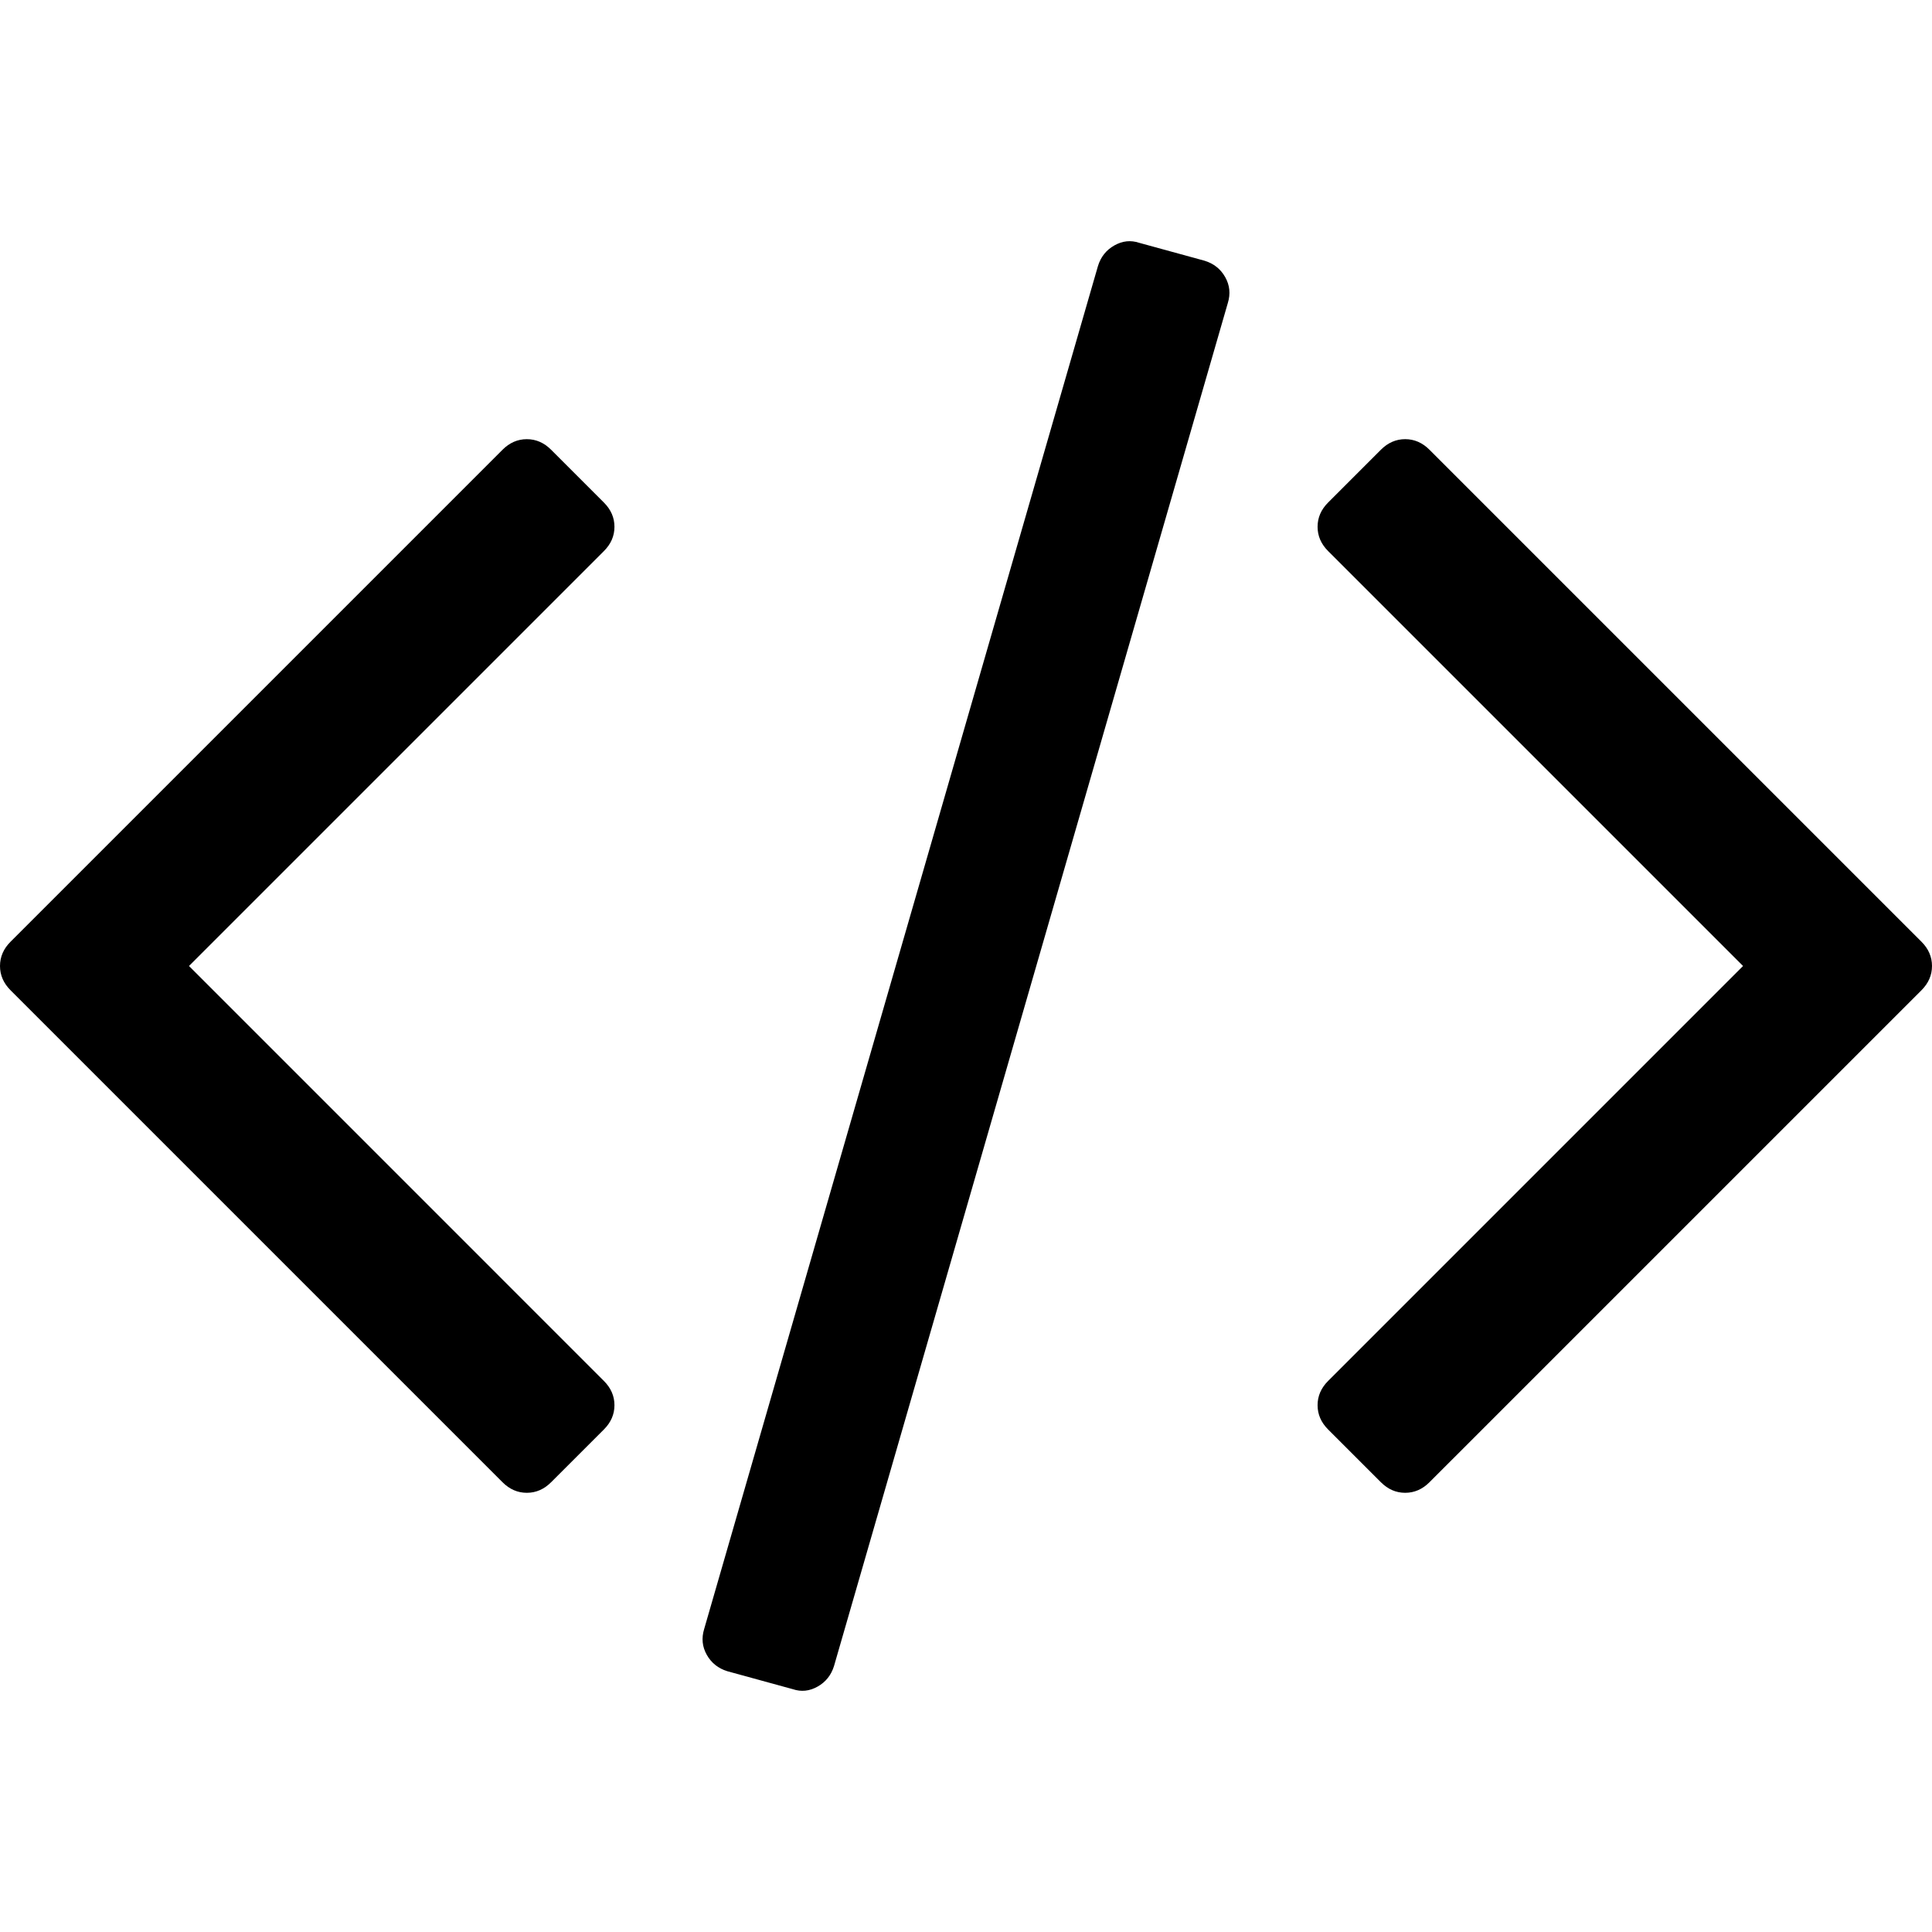
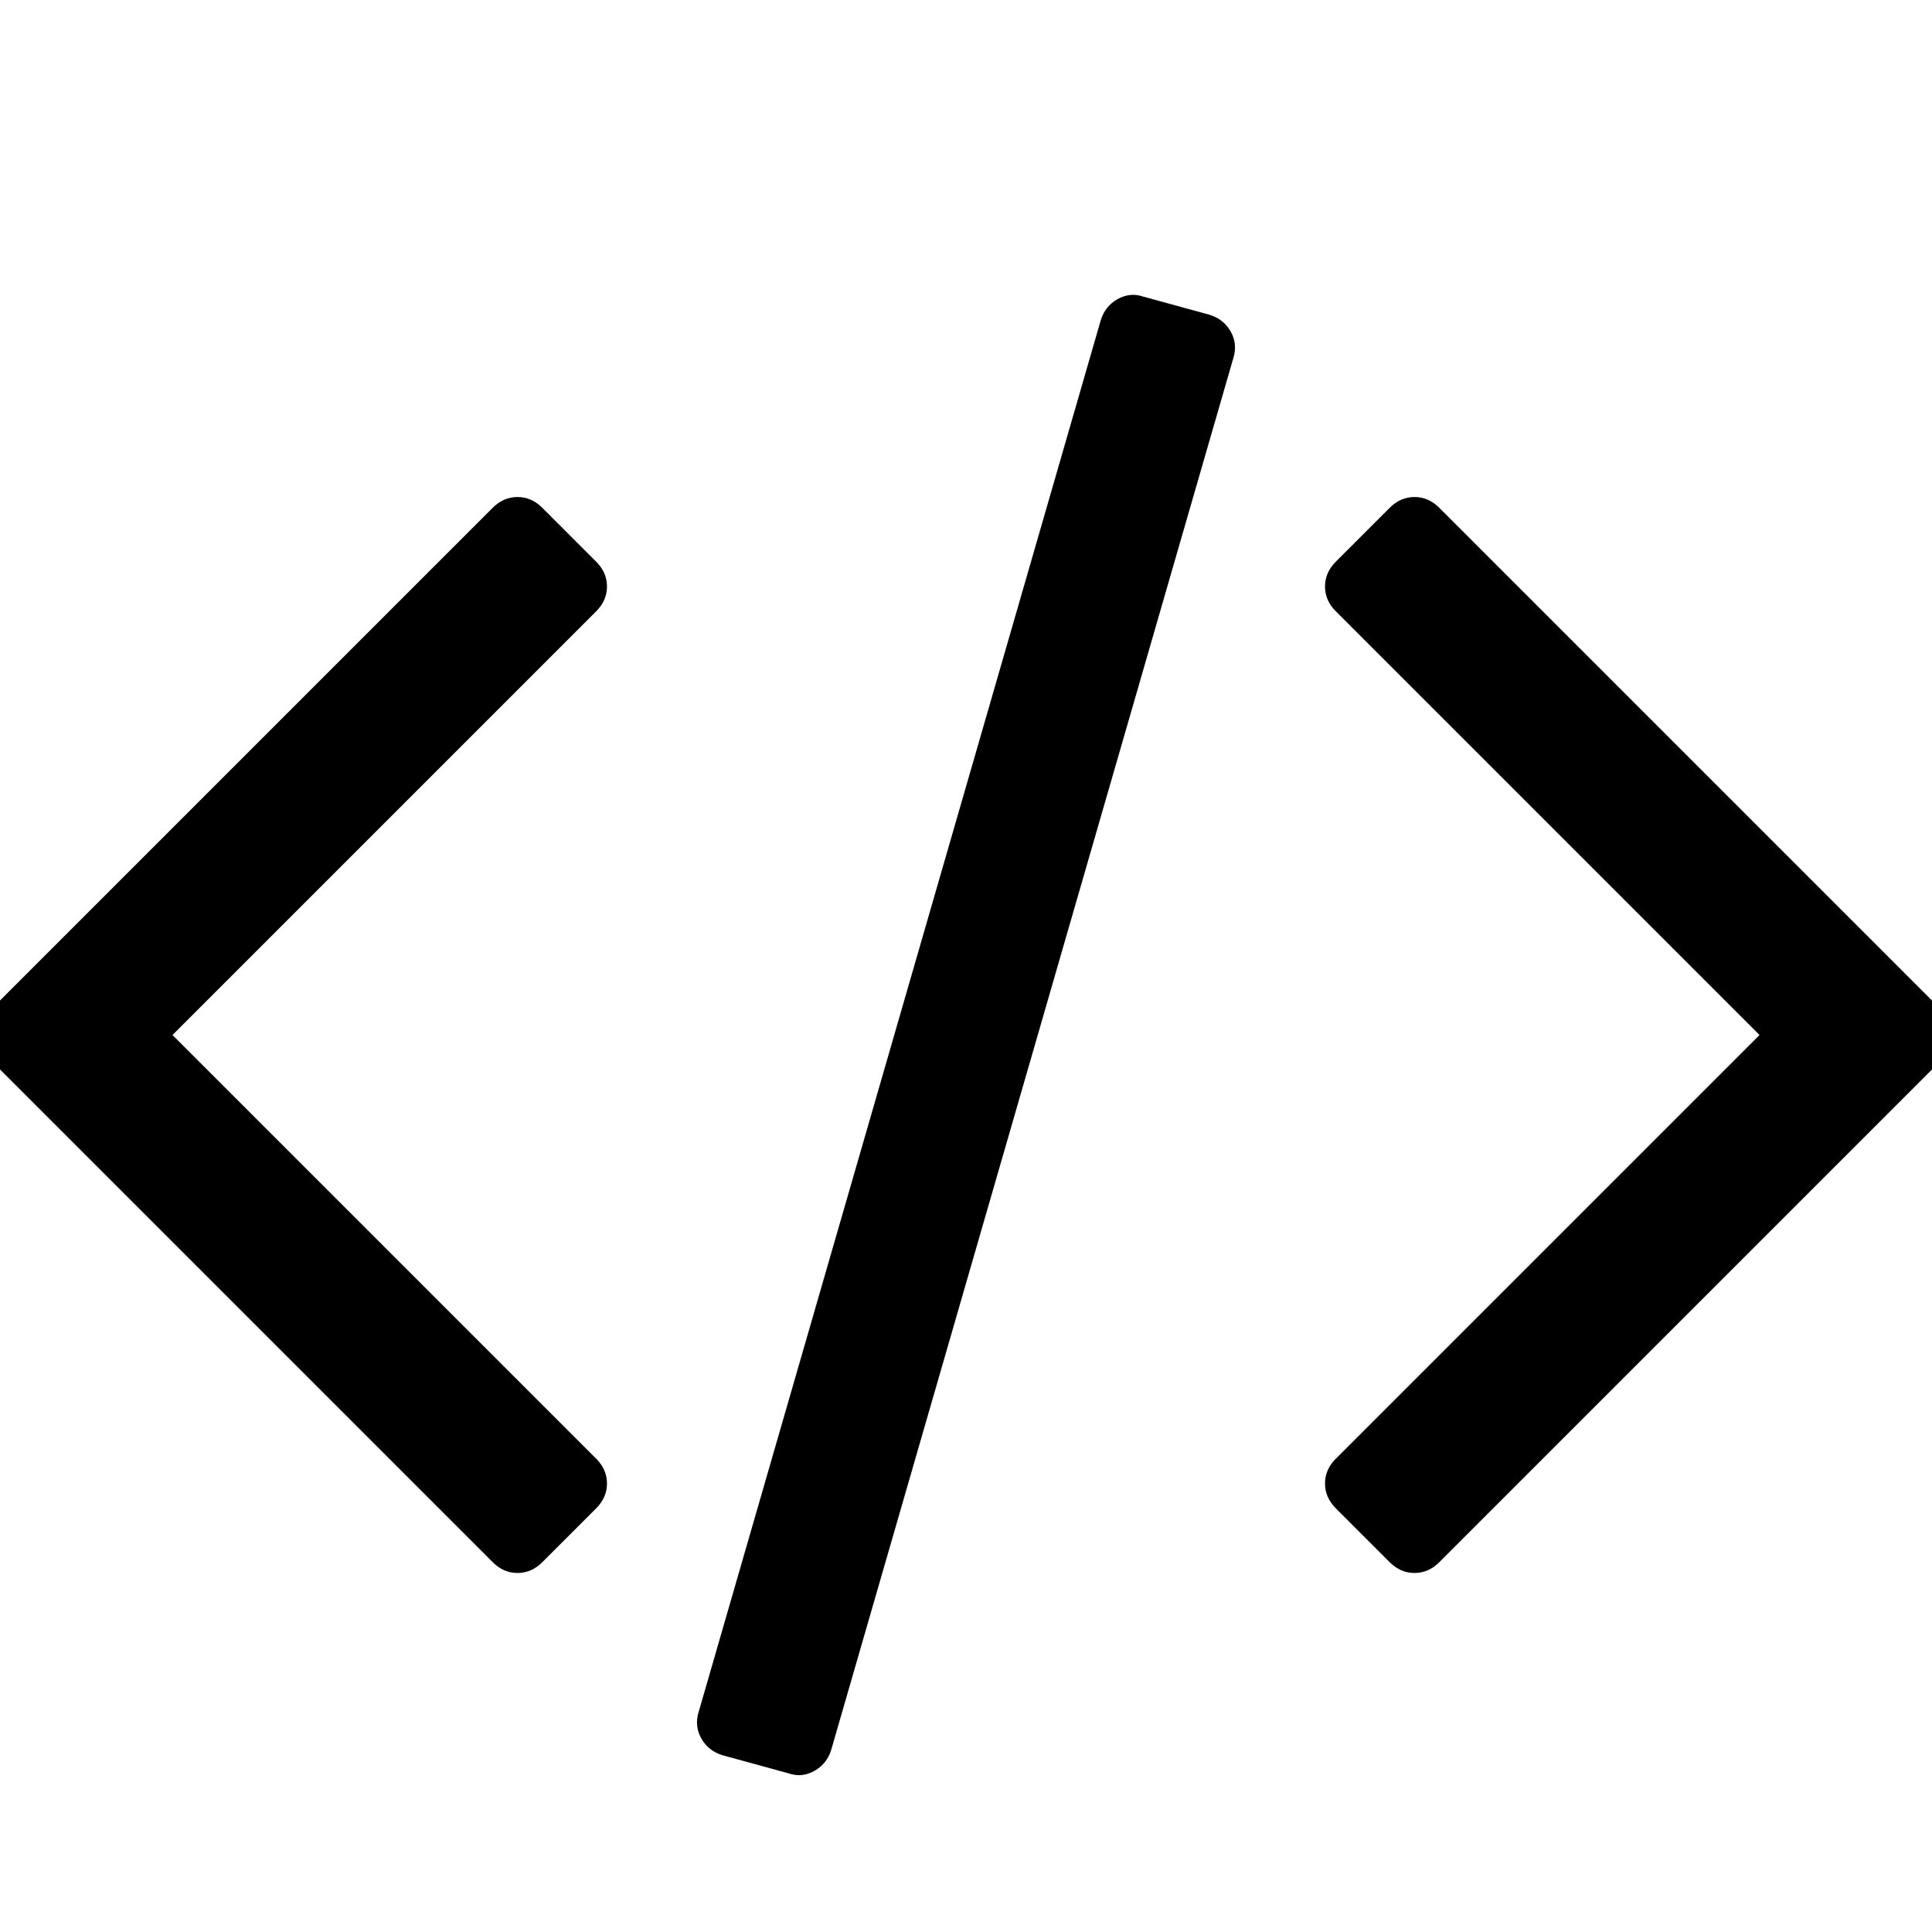
- <svg xmlns="http://www.w3.org/2000/svg" version="1.1" id="Capa_1" x="0px" y="0px" width="522.468px" height="522.469px" viewBox="0 0 522.468 522.469" style="enable-background:new 0 0 522.468 522.469;" xml:space="preserve">
-   <g>
-     <g>
-       <path d="M325.762,70.513l-17.706-4.854c-2.279-0.76-4.524-0.521-6.707,0.715c-2.19,1.237-3.669,3.094-4.429,5.568L190.426,440.53    c-0.76,2.475-0.522,4.809,0.715,6.995c1.237,2.19,3.09,3.665,5.568,4.425l17.701,4.856c2.284,0.766,4.521,0.526,6.71-0.712    c2.19-1.243,3.666-3.094,4.425-5.564L332.042,81.936c0.759-2.474,0.523-4.808-0.716-6.999    C330.088,72.747,328.237,71.272,325.762,70.513z" />
-       <path d="M166.167,142.465c0-2.474-0.953-4.665-2.856-6.567l-14.277-14.276c-1.903-1.903-4.093-2.857-6.567-2.857    s-4.665,0.955-6.567,2.857L2.856,254.666C0.95,256.569,0,258.759,0,261.233c0,2.474,0.953,4.664,2.856,6.566l133.043,133.044    c1.902,1.906,4.089,2.854,6.567,2.854s4.665-0.951,6.567-2.854l14.277-14.268c1.903-1.902,2.856-4.093,2.856-6.57    c0-2.471-0.953-4.661-2.856-6.563L51.107,261.233l112.204-112.201C165.217,147.13,166.167,144.939,166.167,142.465z" />
-       <path d="M519.614,254.663L386.567,121.619c-1.902-1.902-4.093-2.857-6.563-2.857c-2.478,0-4.661,0.955-6.57,2.857l-14.271,14.275    c-1.902,1.903-2.851,4.09-2.851,6.567s0.948,4.665,2.851,6.567l112.206,112.204L359.163,373.442    c-1.902,1.902-2.851,4.093-2.851,6.563c0,2.478,0.948,4.668,2.851,6.57l14.271,14.268c1.909,1.906,4.093,2.854,6.57,2.854    c2.471,0,4.661-0.951,6.563-2.854L519.614,267.8c1.903-1.902,2.854-4.096,2.854-6.57    C522.468,258.755,521.517,256.565,519.614,254.663z" />
-     </g>
-   </g>
-   <g>
- </g>
-   <g>
- </g>
-   <g>
- </g>
-   <g>
- </g>
-   <g>
- </g>
-   <g>
- </g>
-   <g>
- </g>
-   <g>
- </g>
-   <g>
- </g>
-   <g>
- </g>
-   <g>
- </g>
-   <g>
- </g>
-   <g>
- </g>
-   <g>
- </g>
-   <g>
- </g>
+ <svg xmlns="http://www.w3.org/2000/svg" width="1792" height="1792" viewBox="0 0 1792 1792">
+   <path d="M553 1399l-50 50q-10 10-23 10t-23-10l-466-466q-10-10-10-23t10-23l466-466q10-10 23-10t23 10l50 50q10 10 10 23t-10 23l-393 393 393 393q10 10 10 23t-10 23zm591-1067l-373 1291q-4 13-15.5 19.5t-23.5 2.5l-62-17q-13-4-19.5-15.5t-2.5-24.5l373-1291q4-13 15.5-19.5t23.5-2.5l62 17q13 4 19.5 15.5t2.5 24.5zm657 651l-466 466q-10 10-23 10t-23-10l-50-50q-10-10-10-23t10-23l393-393-393-393q-10-10-10-23t10-23l50-50q10-10 23-10t23 10l466 466q10 10 10 23t-10 23z" />
</svg>
